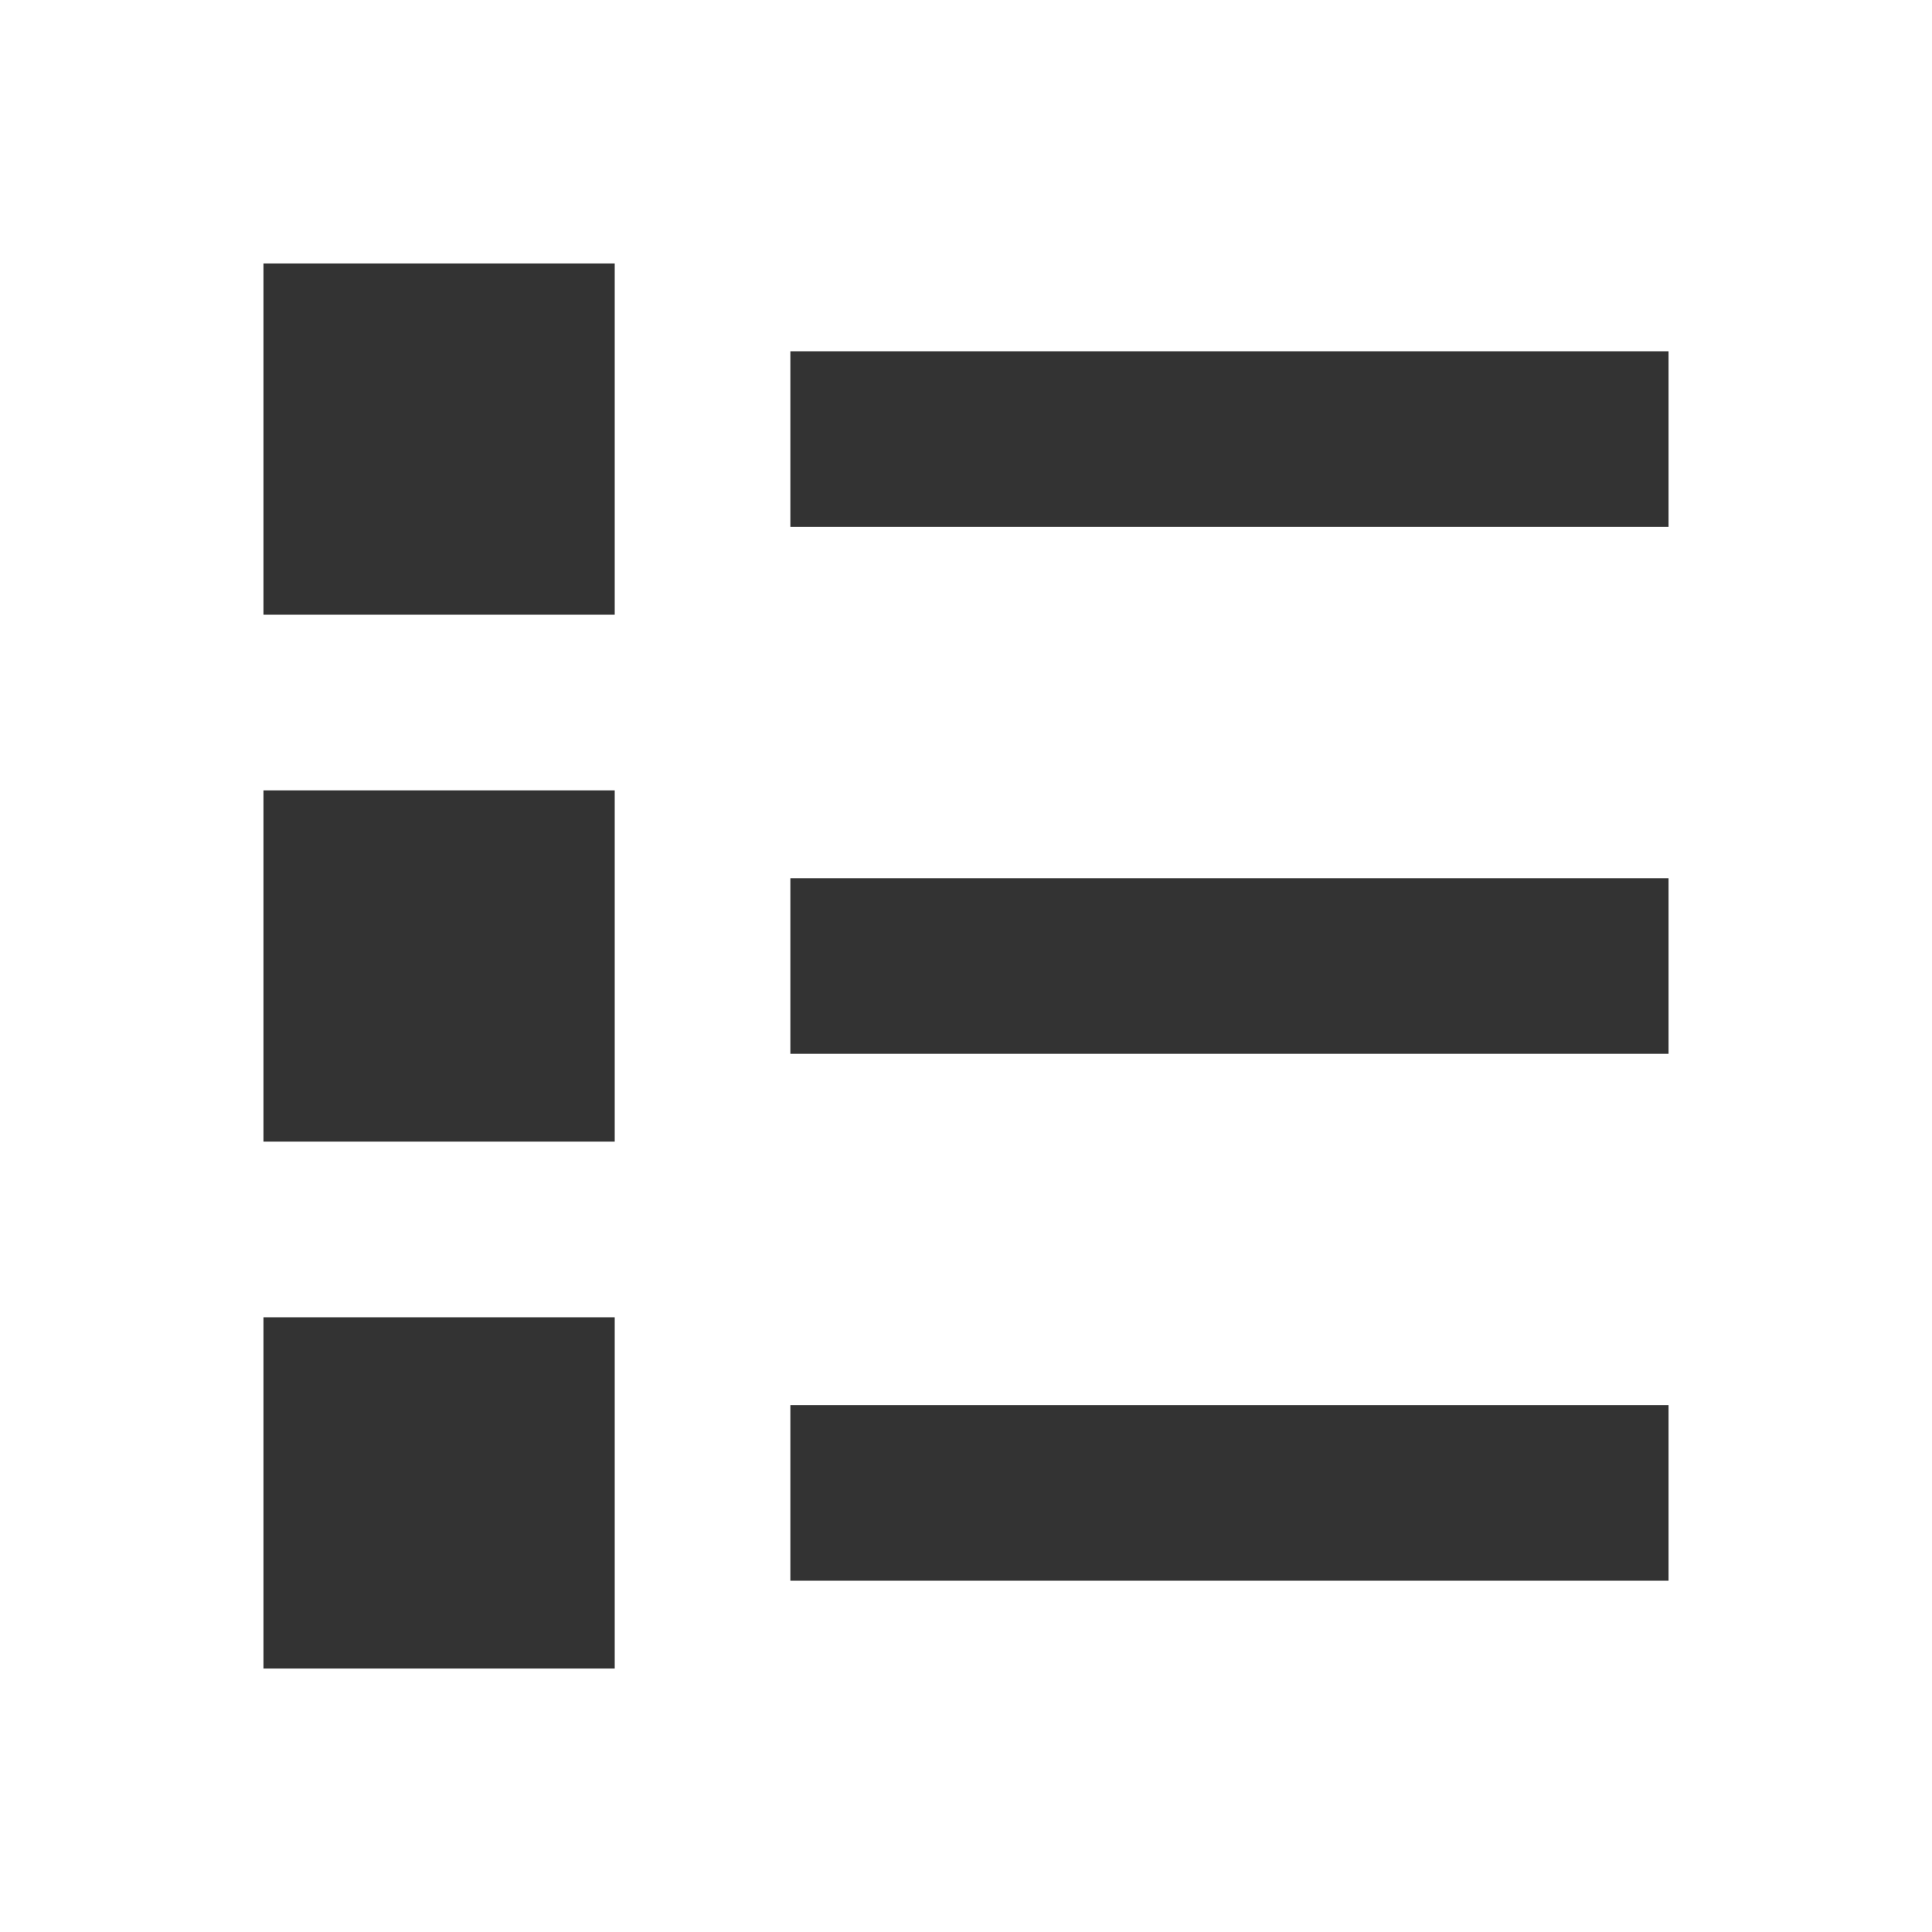
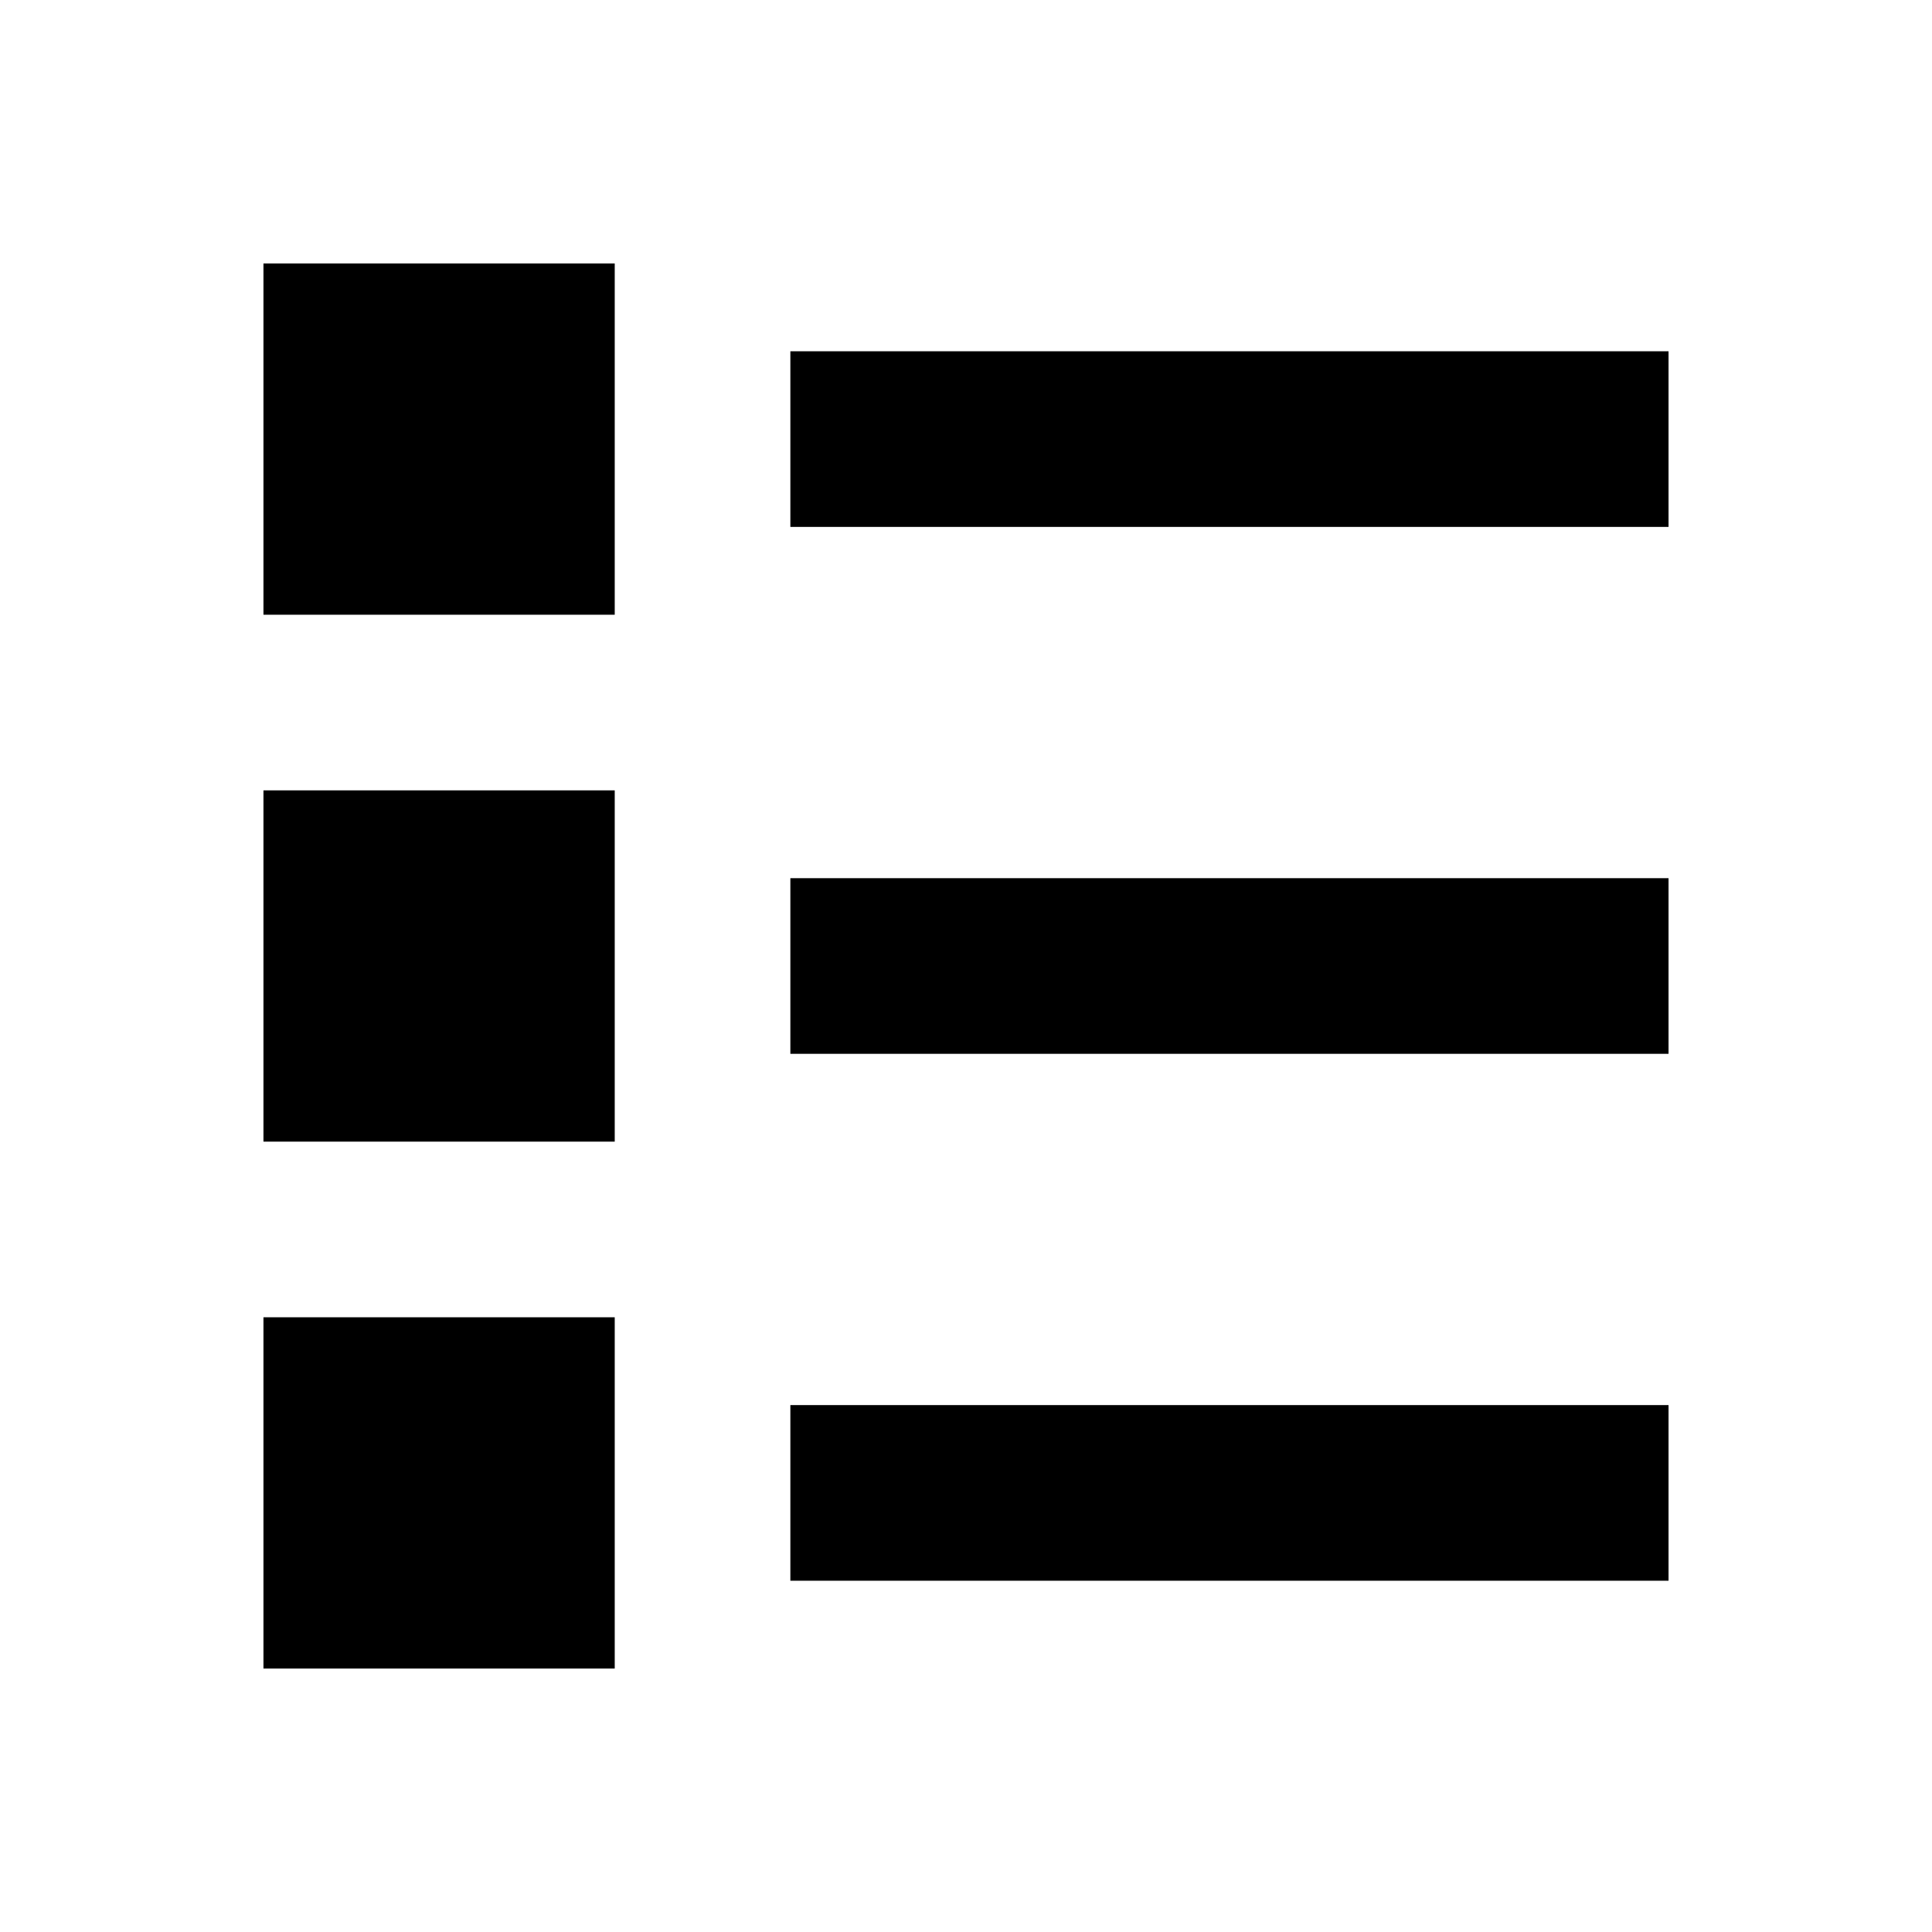
<svg xmlns="http://www.w3.org/2000/svg" version="1.1" width="22" height="22">
-   <rect x="3" y="3" width="4" height="4" style="fill:#333333;fill-opacity:1;stroke:none" />
-   <rect x="3" y="9" width="4" height="4" style="fill:#333333;fill-opacity:1;stroke:none" />
-   <rect x="3" y="15" width="4" height="4" style="fill:#333333;fill-opacity:1;stroke:none" />
-   <rect x="9" y="4" width="10" height="2" style="fill:#333333;fill-opacity:1;stroke:none" />
-   <rect x="9" y="10" width="10" height="2" style="fill:#333333;fill-opacity:1;stroke:none" />
-   <rect x="9" y="16" width="10" height="2" style="fill:#333333;fill-opacity:1;stroke:none" />
+   <rect x="3" y="3" width="4" height="4" style="fill:#000000;fill-opacity:1;stroke:none" />
+   <rect x="3" y="9" width="4" height="4" style="fill:#000000;fill-opacity:1;stroke:none" />
+   <rect x="3" y="15" width="4" height="4" style="fill:#000000;fill-opacity:1;stroke:none" />
+   <rect x="9" y="4" width="10" height="2" style="fill:#000000;fill-opacity:1;stroke:none" />
+   <rect x="9" y="10" width="10" height="2" style="fill:#000000;fill-opacity:1;stroke:none" />
+   <rect x="9" y="16" width="10" height="2" style="fill:#000000;fill-opacity:1;stroke:none" />
</svg>
